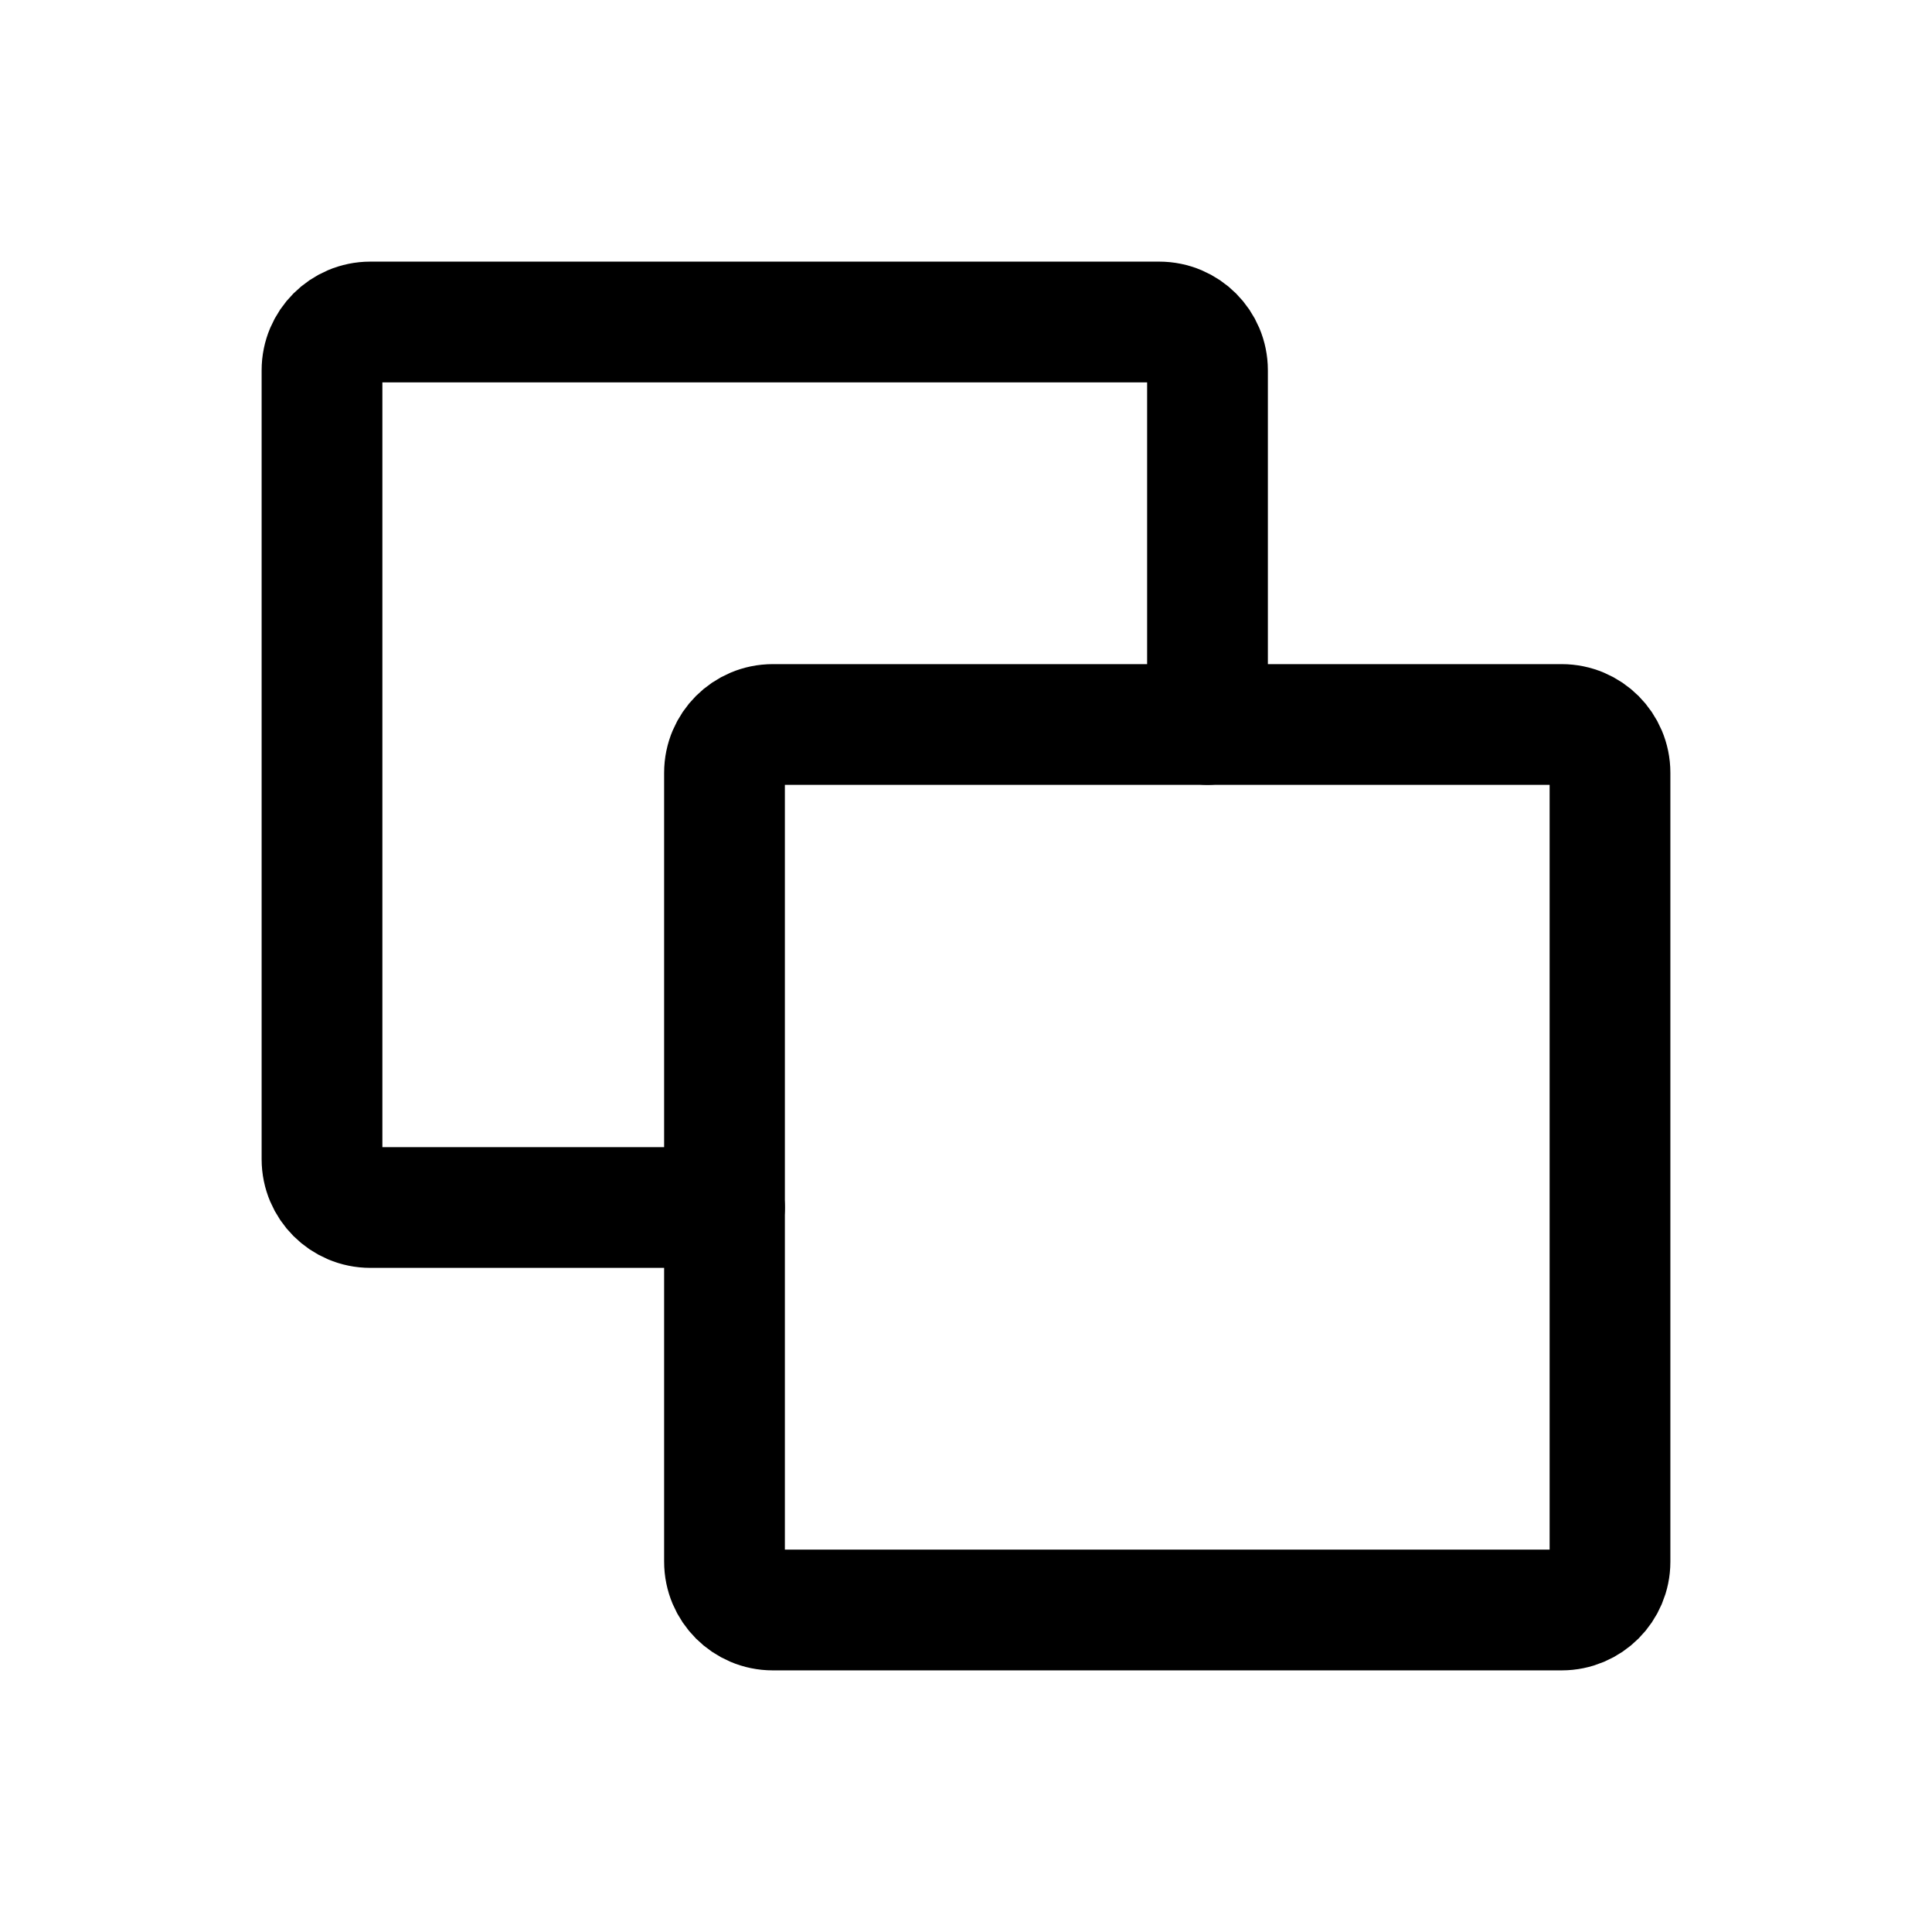
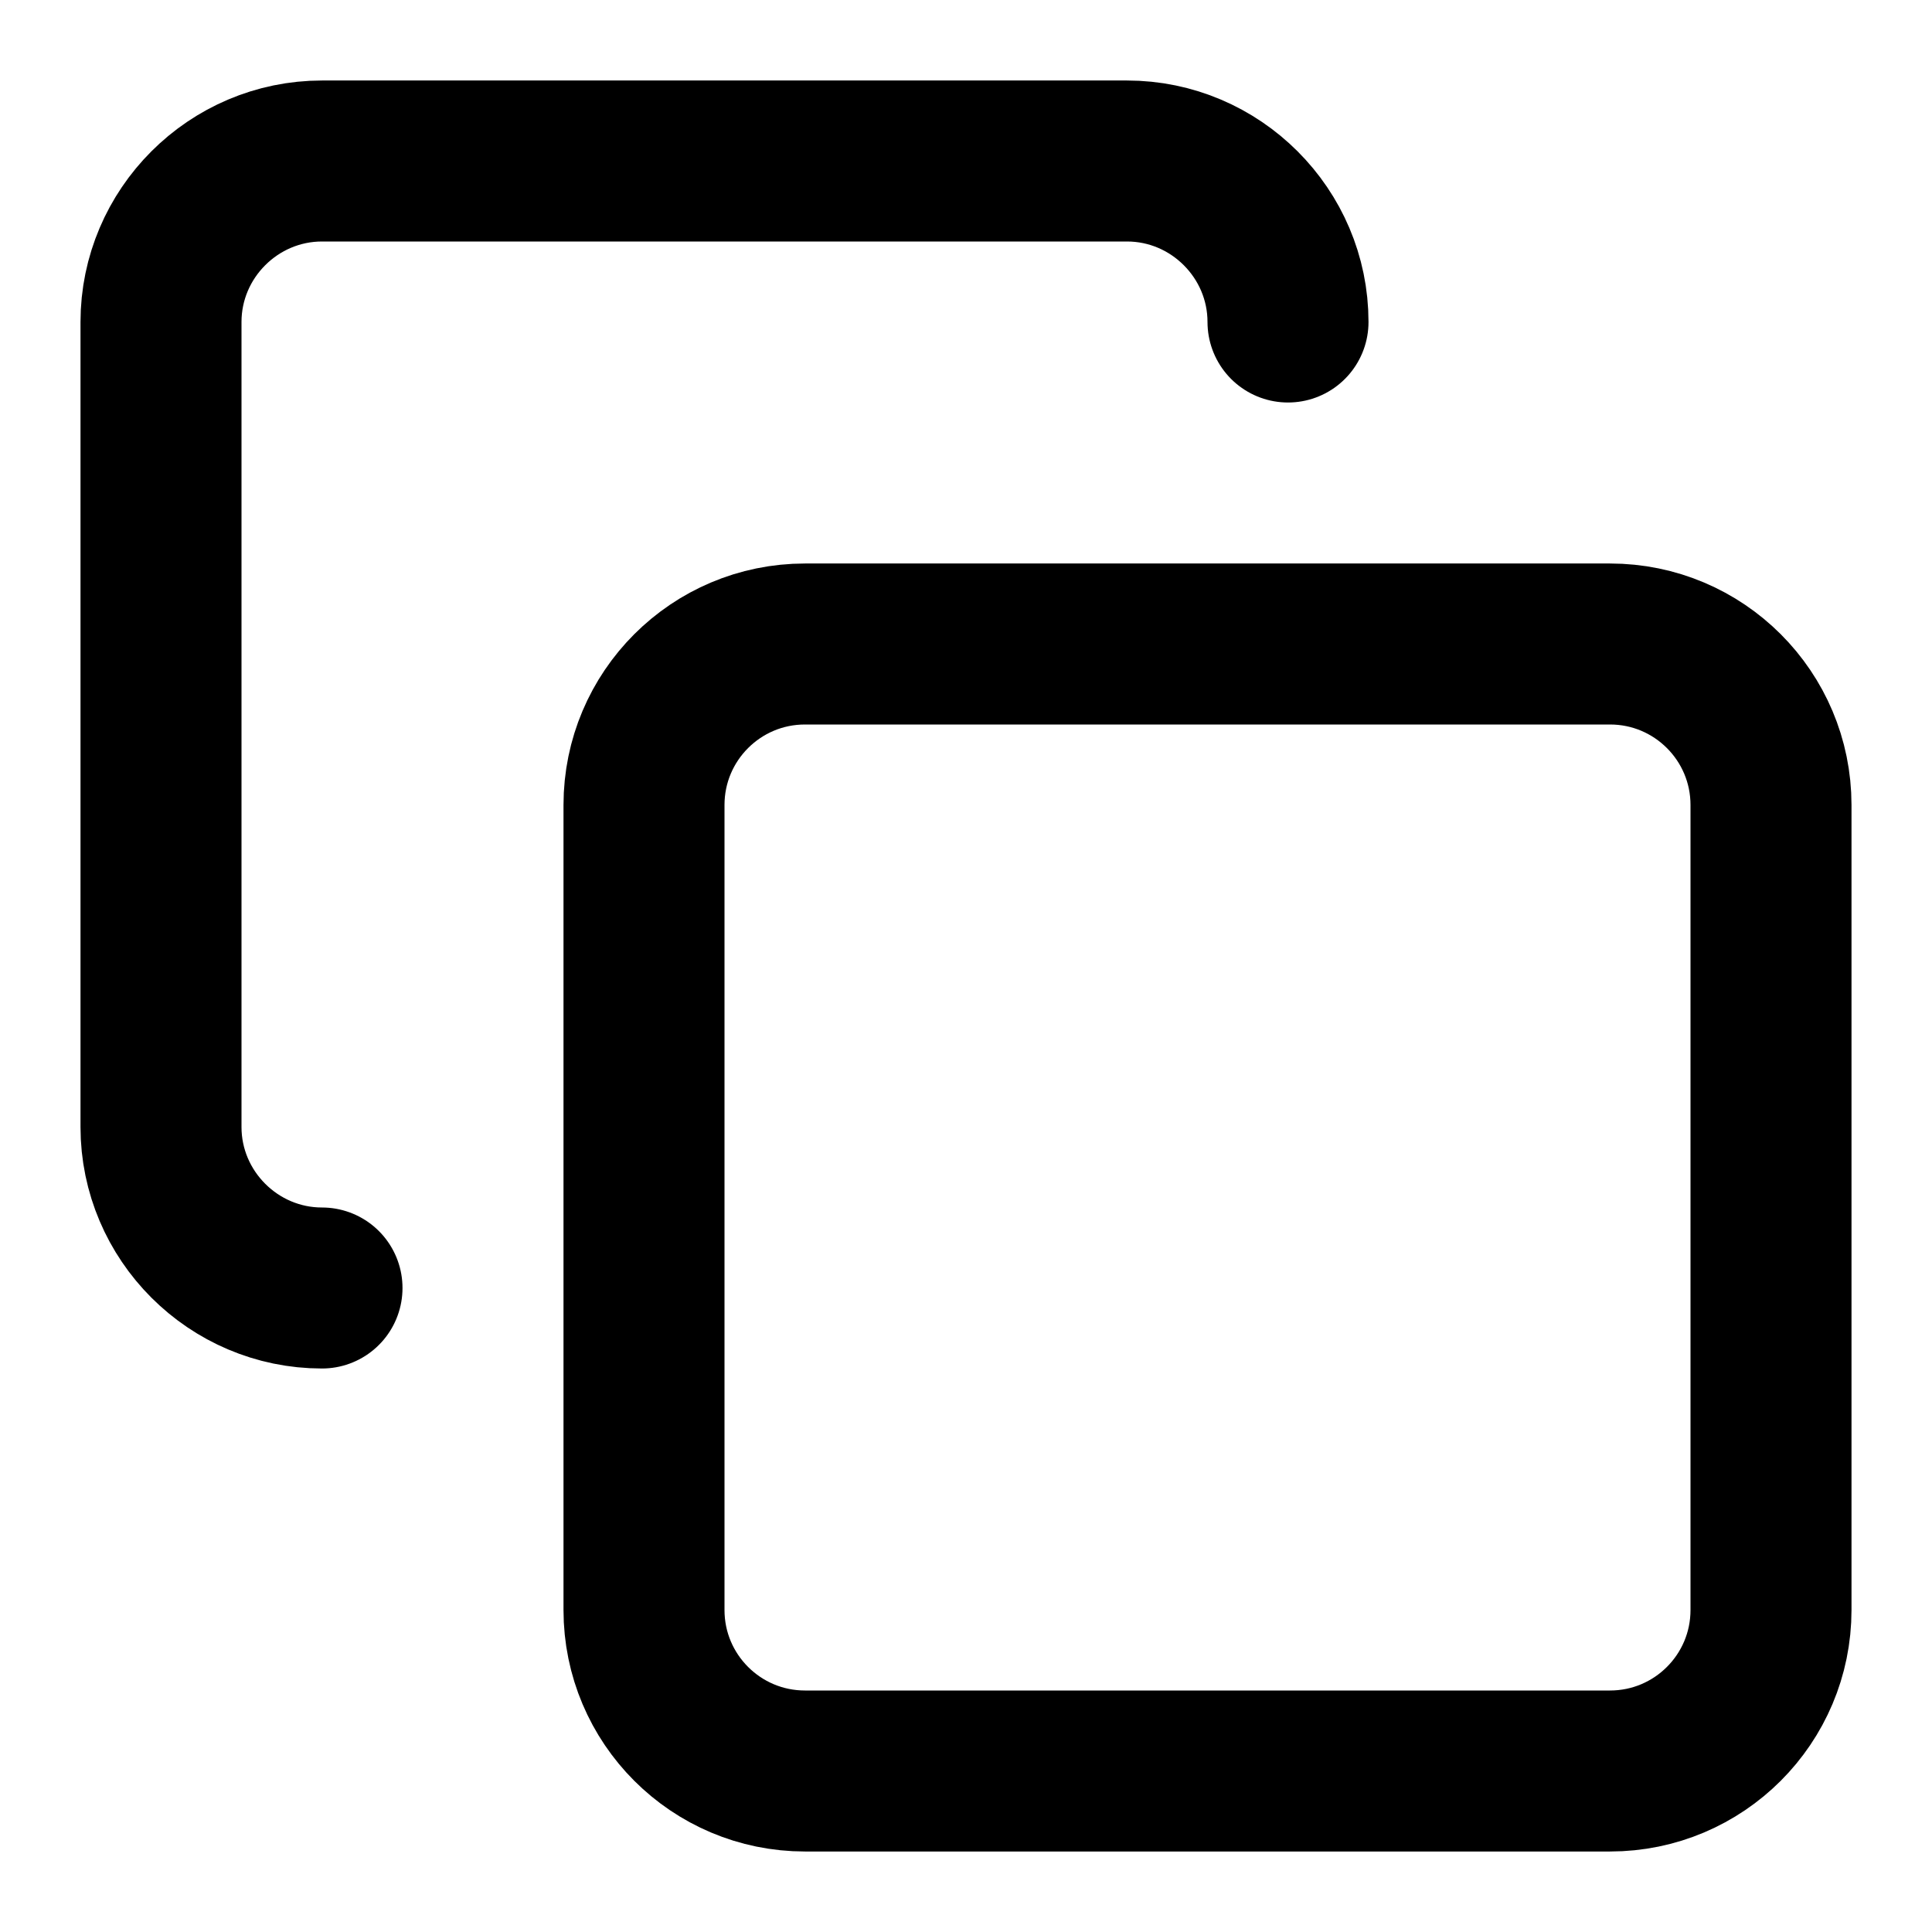
- <svg xmlns="http://www.w3.org/2000/svg" width="24" height="24" stroke-width="1.5" viewBox="0 0 24 24" fill="none">
-   <path d="M19.4 20H9.6C9.269 20 9 19.731 9 19.4V9.6C9 9.269 9.269 9 9.6 9H19.4C19.731 9 20 9.269 20 9.6V19.4C20 19.731 19.731 20 19.4 20Z" stroke="currentColor" stroke-linecap="round" stroke-linejoin="round" />
-   <path d="M15 9V4.6C15 4.269 14.731 4 14.4 4H4.6C4.269 4 4 4.269 4 4.6V14.4C4 14.731 4.269 15 4.6 15H9" stroke="currentColor" stroke-linecap="round" stroke-linejoin="round" />
+ <svg xmlns="http://www.w3.org/2000/svg" width="24" height="24" viewBox="0 0 24 24" stroke-width="2" fill="none">
+   <rect width="14" height="14" x="8" y="8" rx="2" ry="2" stroke="currentColor" stroke-linecap="round" stroke-linejoin="round" />
+   <path d="M4 16c-1.1 0-2-.9-2-2V4c0-1.1.9-2 2-2h10c1.1 0 2 .9 2 2" stroke="currentColor" stroke-linecap="round" stroke-linejoin="round" />
</svg>
